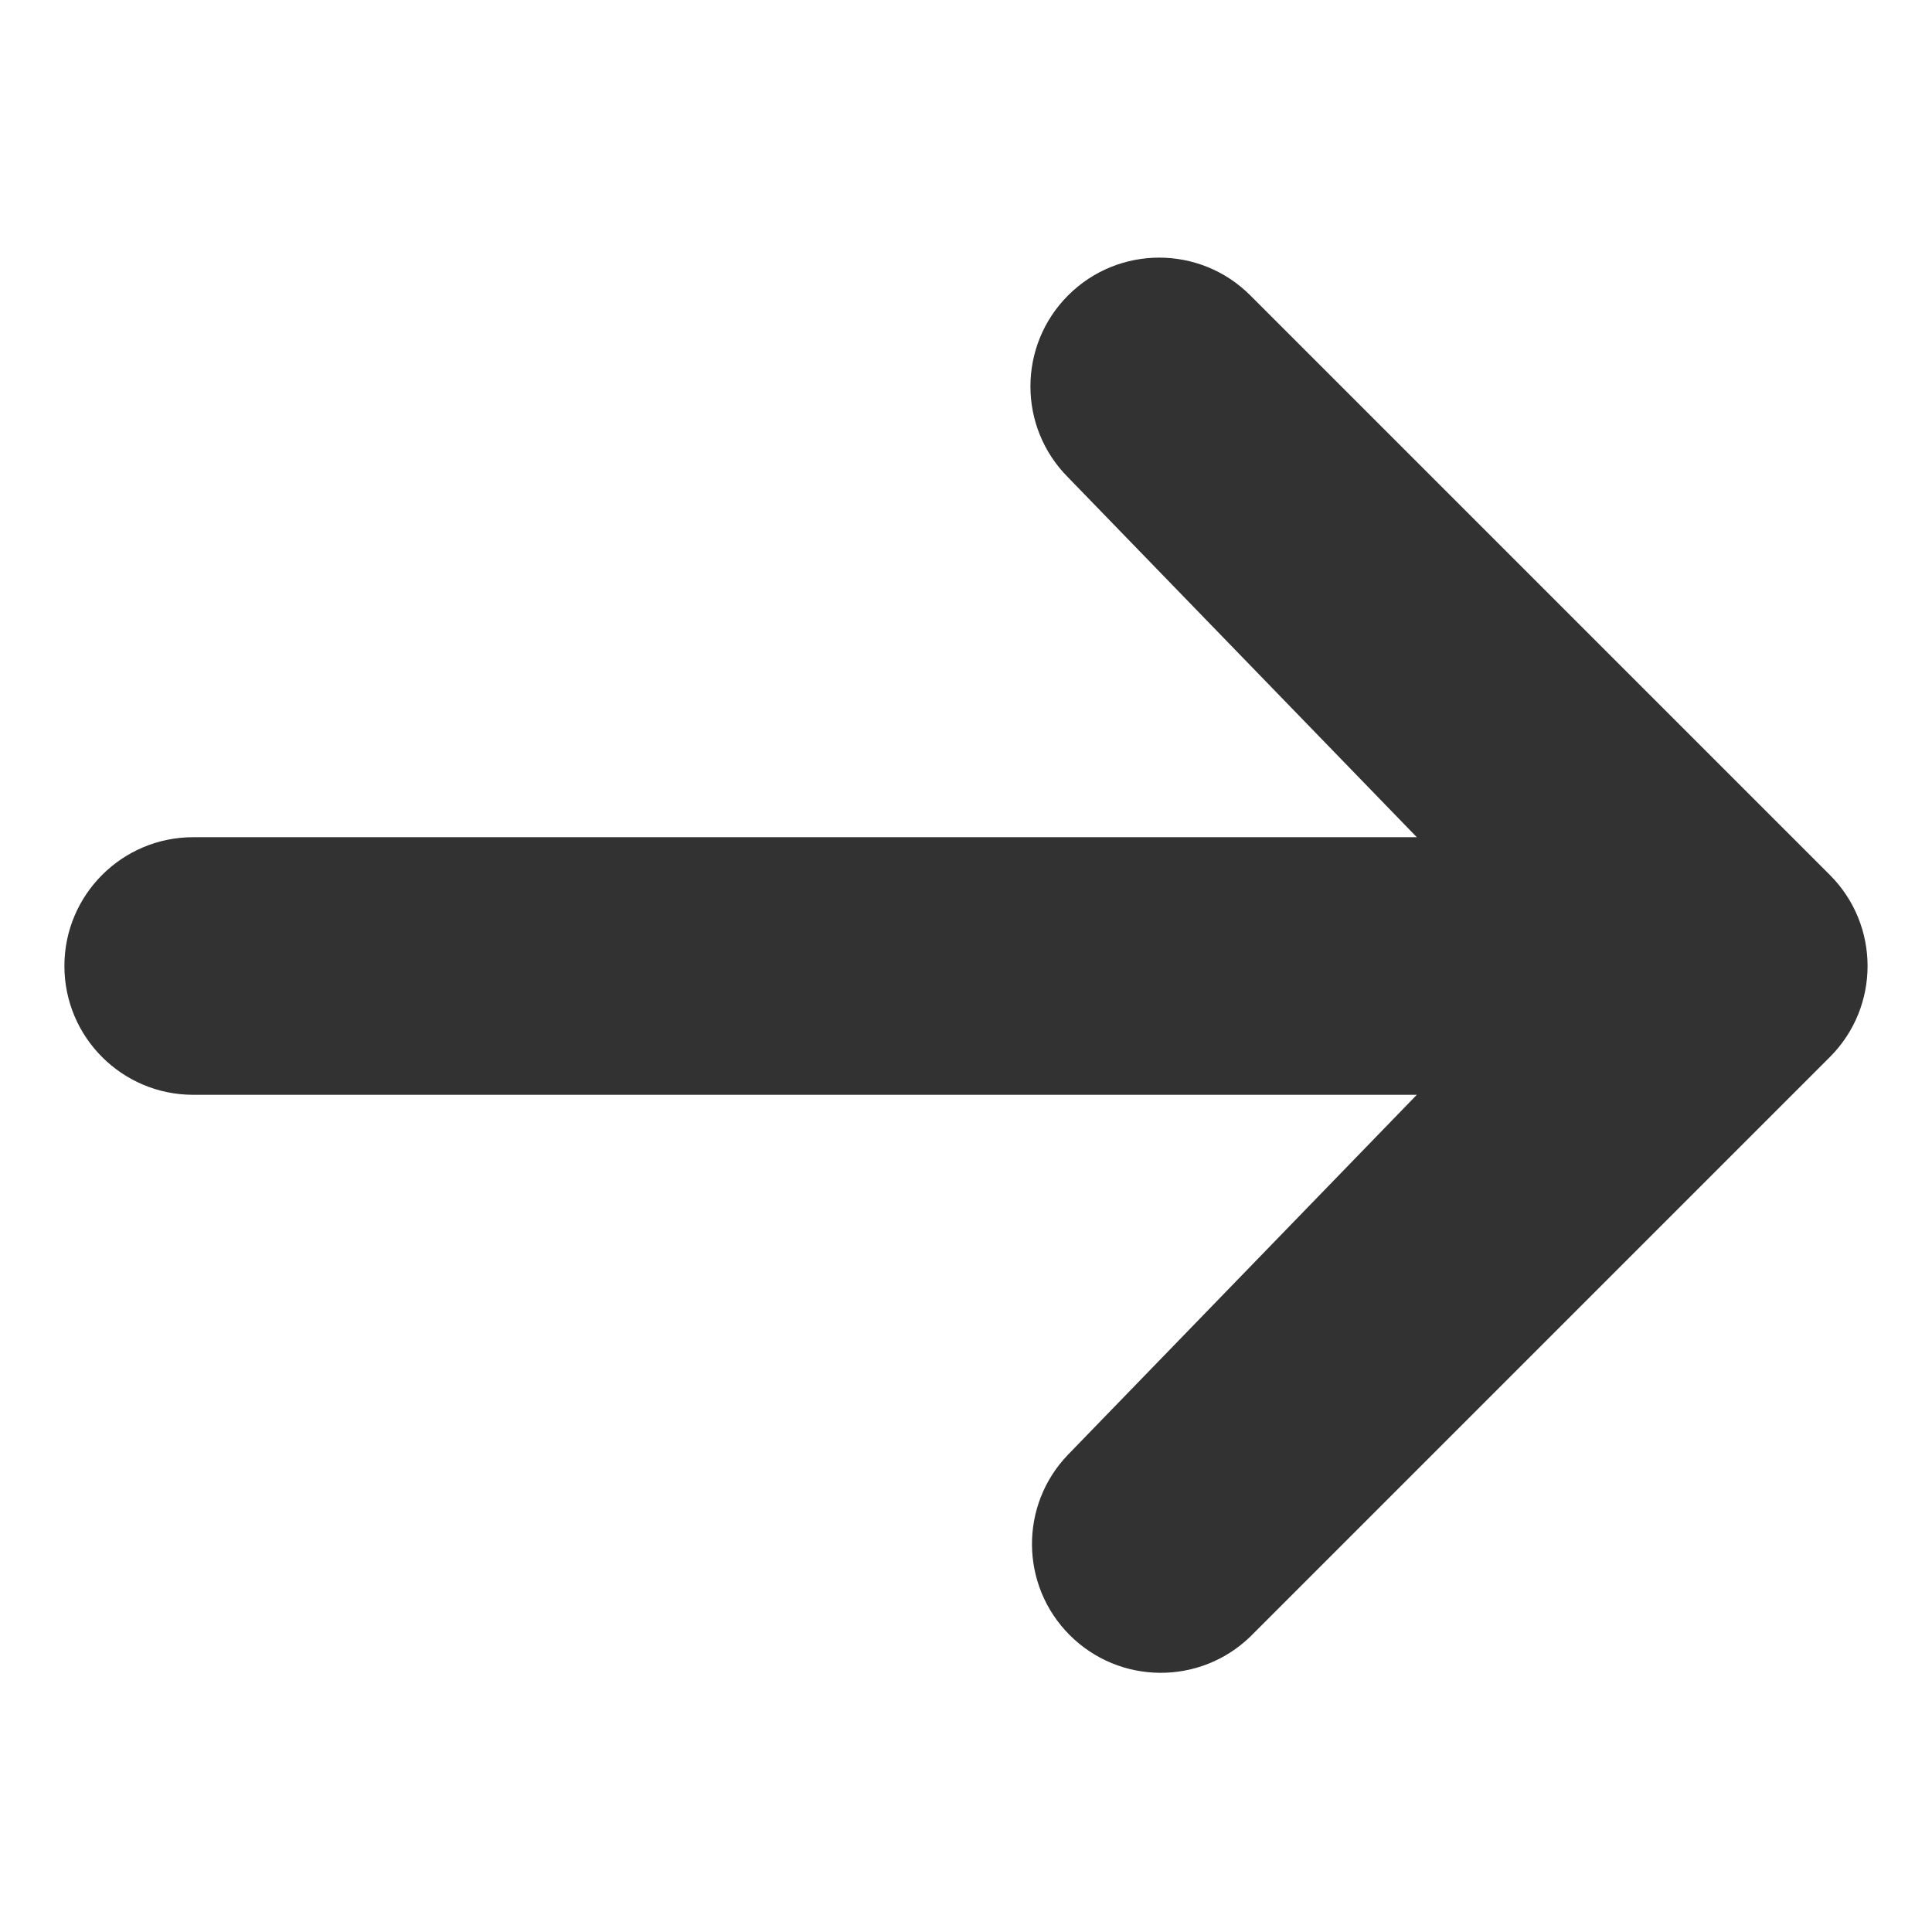
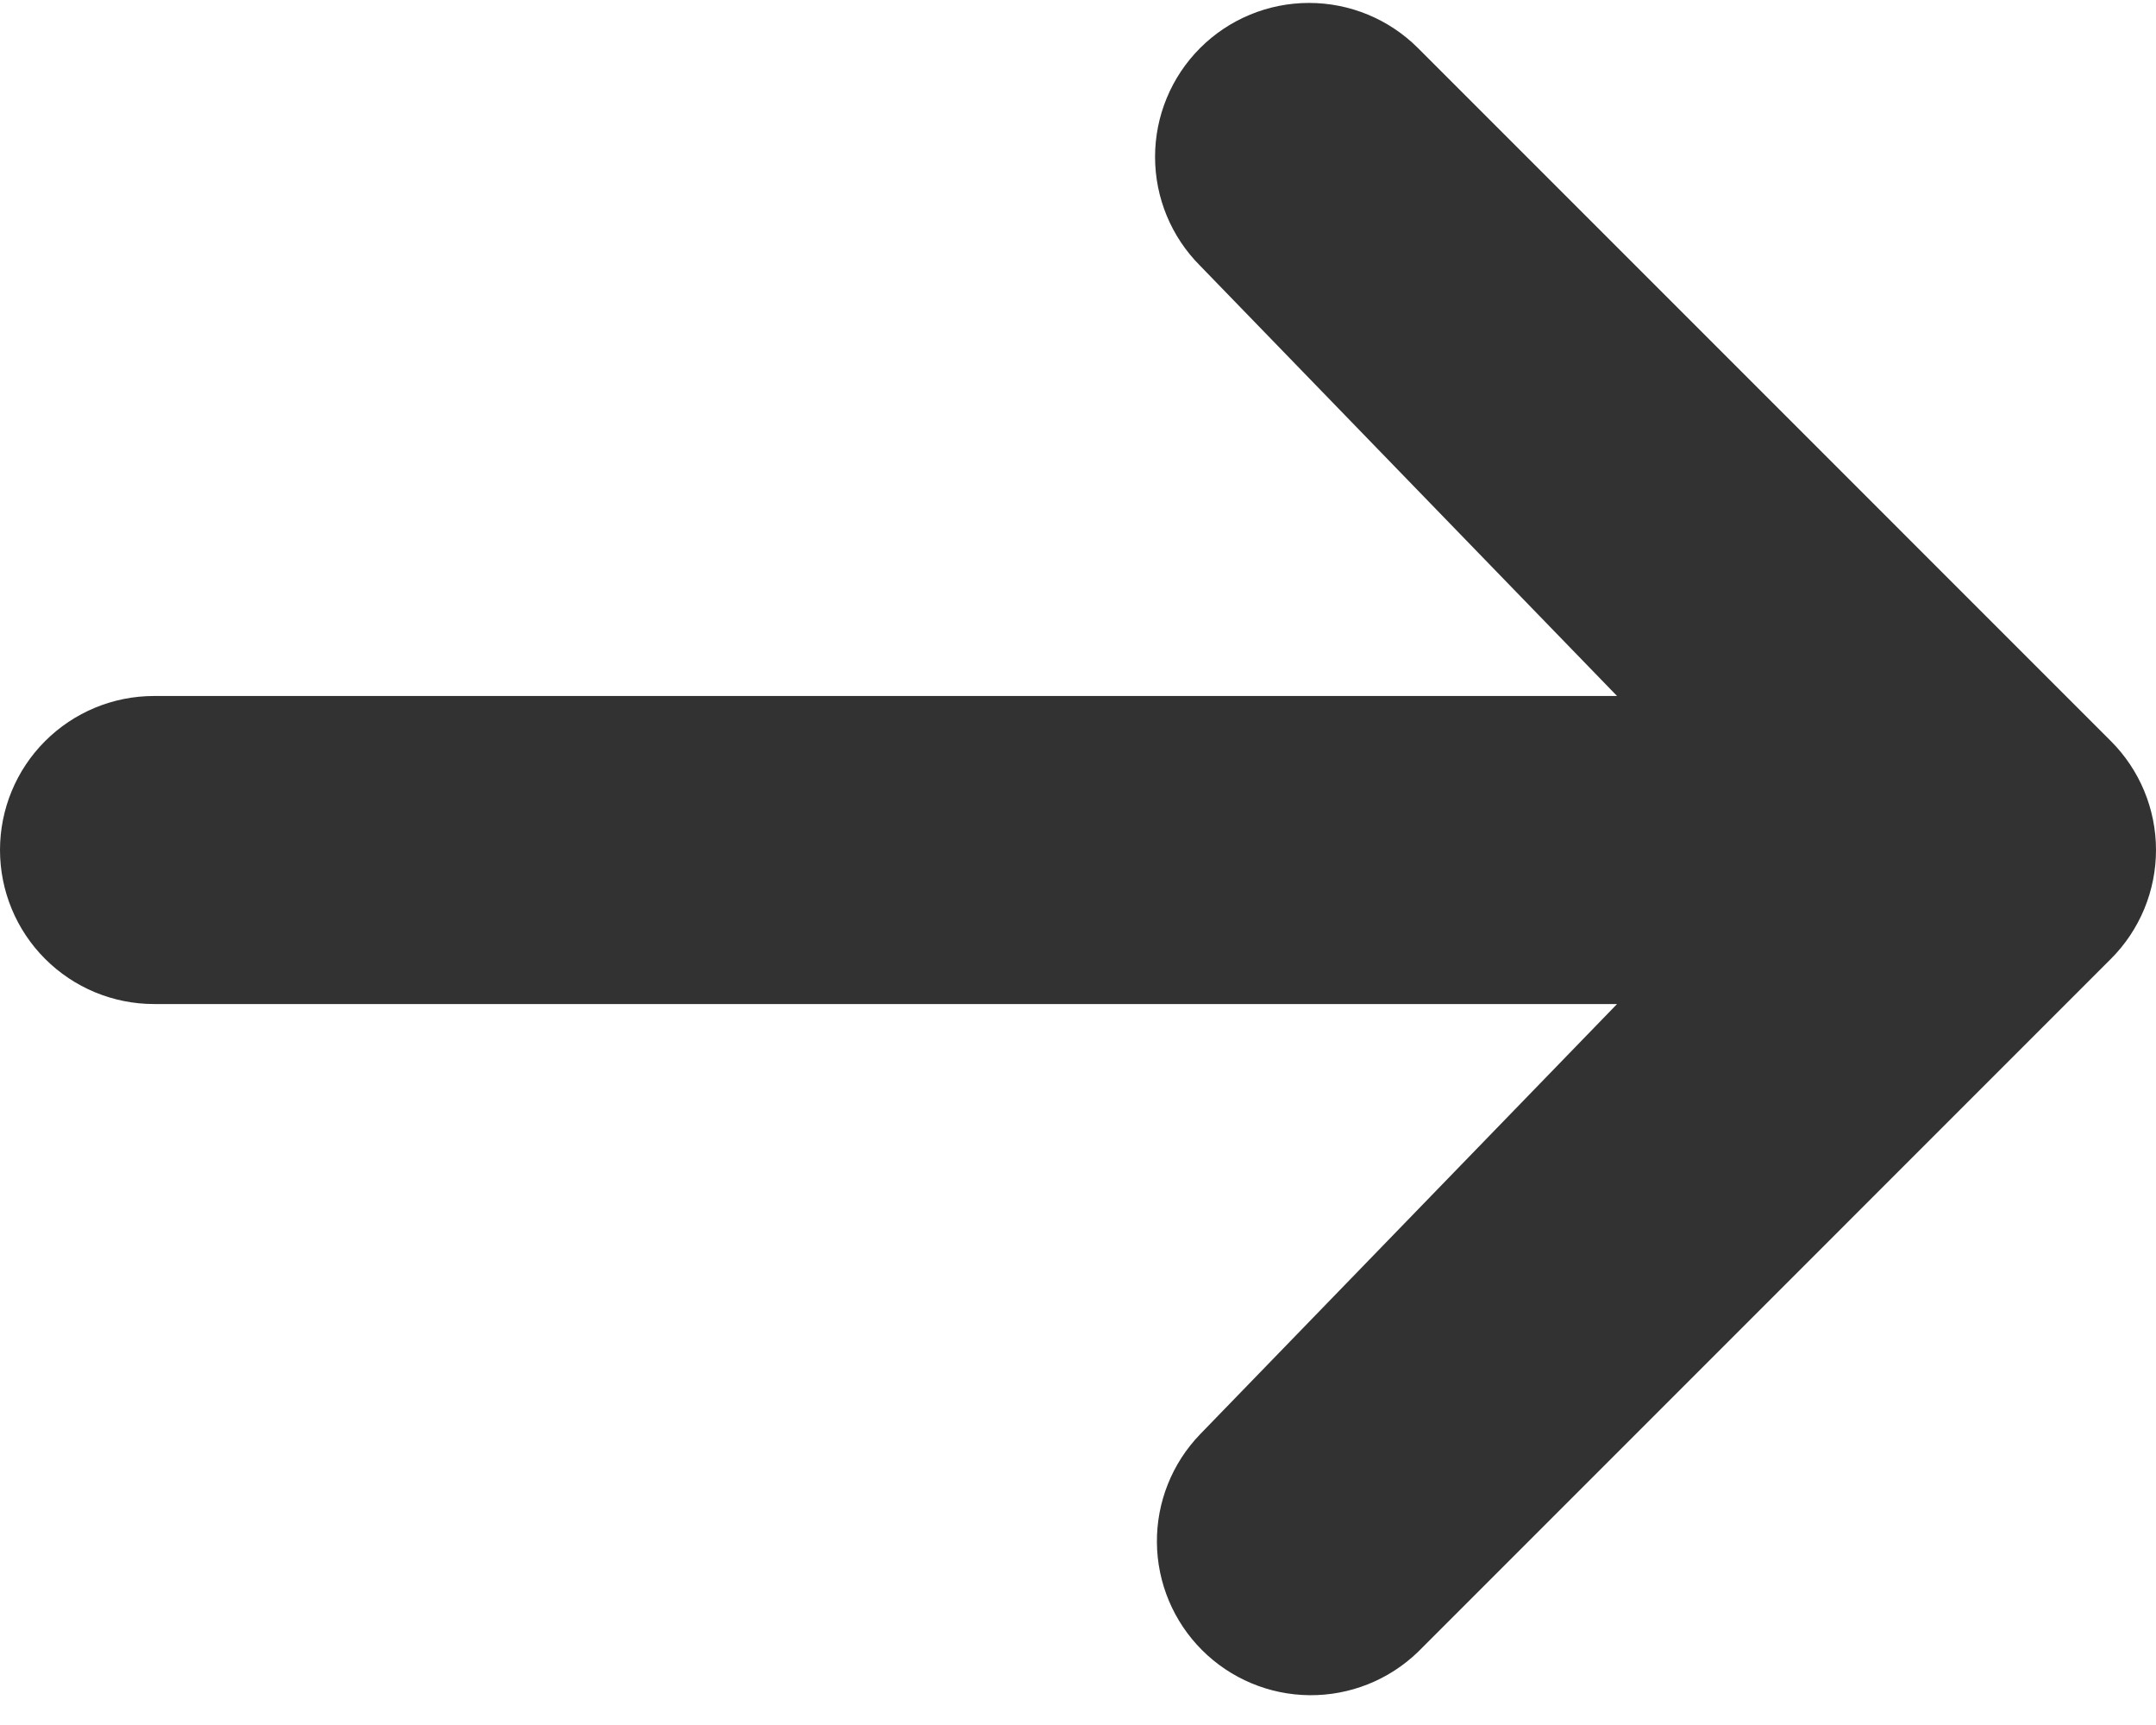
- <svg xmlns="http://www.w3.org/2000/svg" width="512" height="512" viewBox="0 0 15 15">
-   <path fill="#323232" d="M8.293 2.293a1 1 0 0 1 1.414 0l4.5 4.5a1 1 0 0 1 0 1.414l-4.5 4.5a1 1 0 0 1-1.414-1.414L11 8.5H1.5a1 1 0 0 1 0-2H11L8.293 3.707a1 1 0 0 1 0-1.414Z" />
+ <svg xmlns="http://www.w3.org/2000/svg" width="50" height="40" viewBox="0 0 50 40" fill="none">
+   <path d="M27.833 1.113C28.502 0.444 29.411 0.068 30.358 0.068C31.305 0.068 32.213 0.444 32.883 1.113L48.954 17.185C49.624 17.855 50 18.763 50 19.71C50 20.657 49.624 21.565 48.954 22.235L32.883 38.307C32.209 38.957 31.307 39.317 30.37 39.309C29.434 39.301 28.538 38.925 27.876 38.263C27.214 37.601 26.838 36.705 26.83 35.769C26.822 34.832 27.182 33.93 27.833 33.257L37.501 23.282H3.571C2.624 23.282 1.716 22.905 1.046 22.235C0.376 21.566 0 20.657 0 19.71C0 18.763 0.376 17.854 1.046 17.185C1.716 16.515 2.624 16.139 3.571 16.139H37.501L27.833 6.163C27.163 5.494 26.787 4.585 26.787 3.638C26.787 2.691 27.163 1.783 27.833 1.113Z" fill="#323232" />
</svg>
